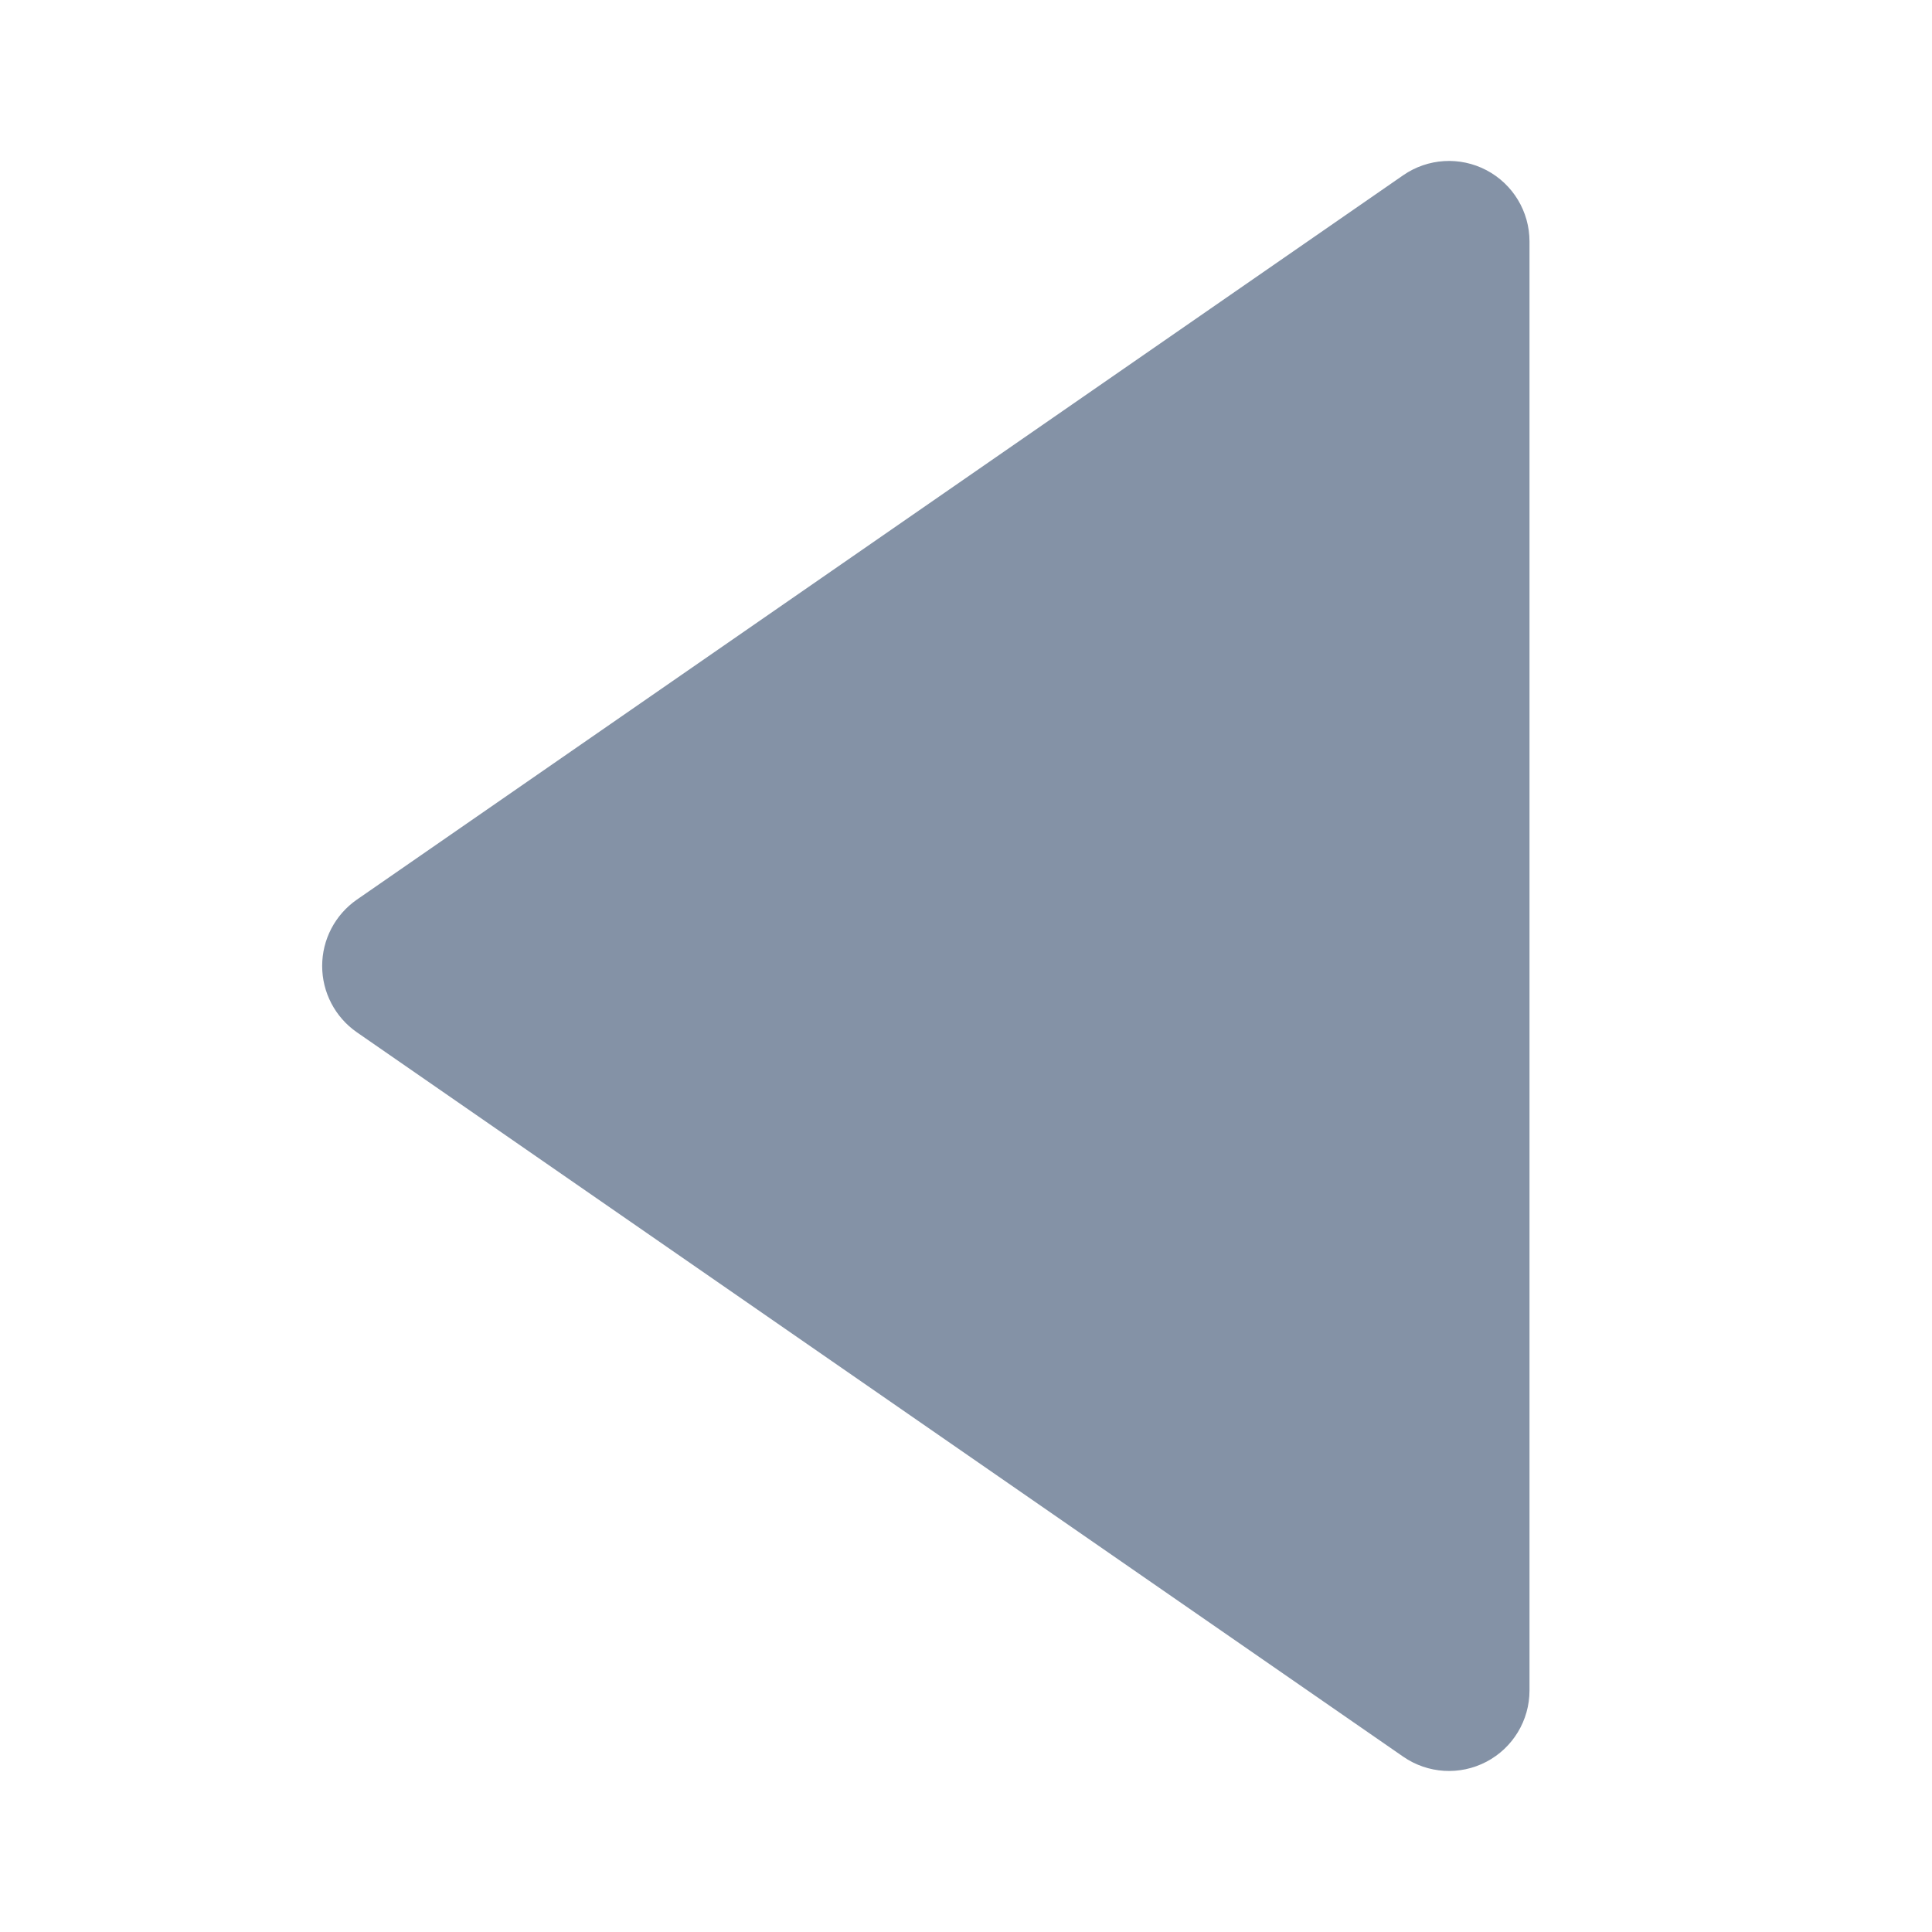
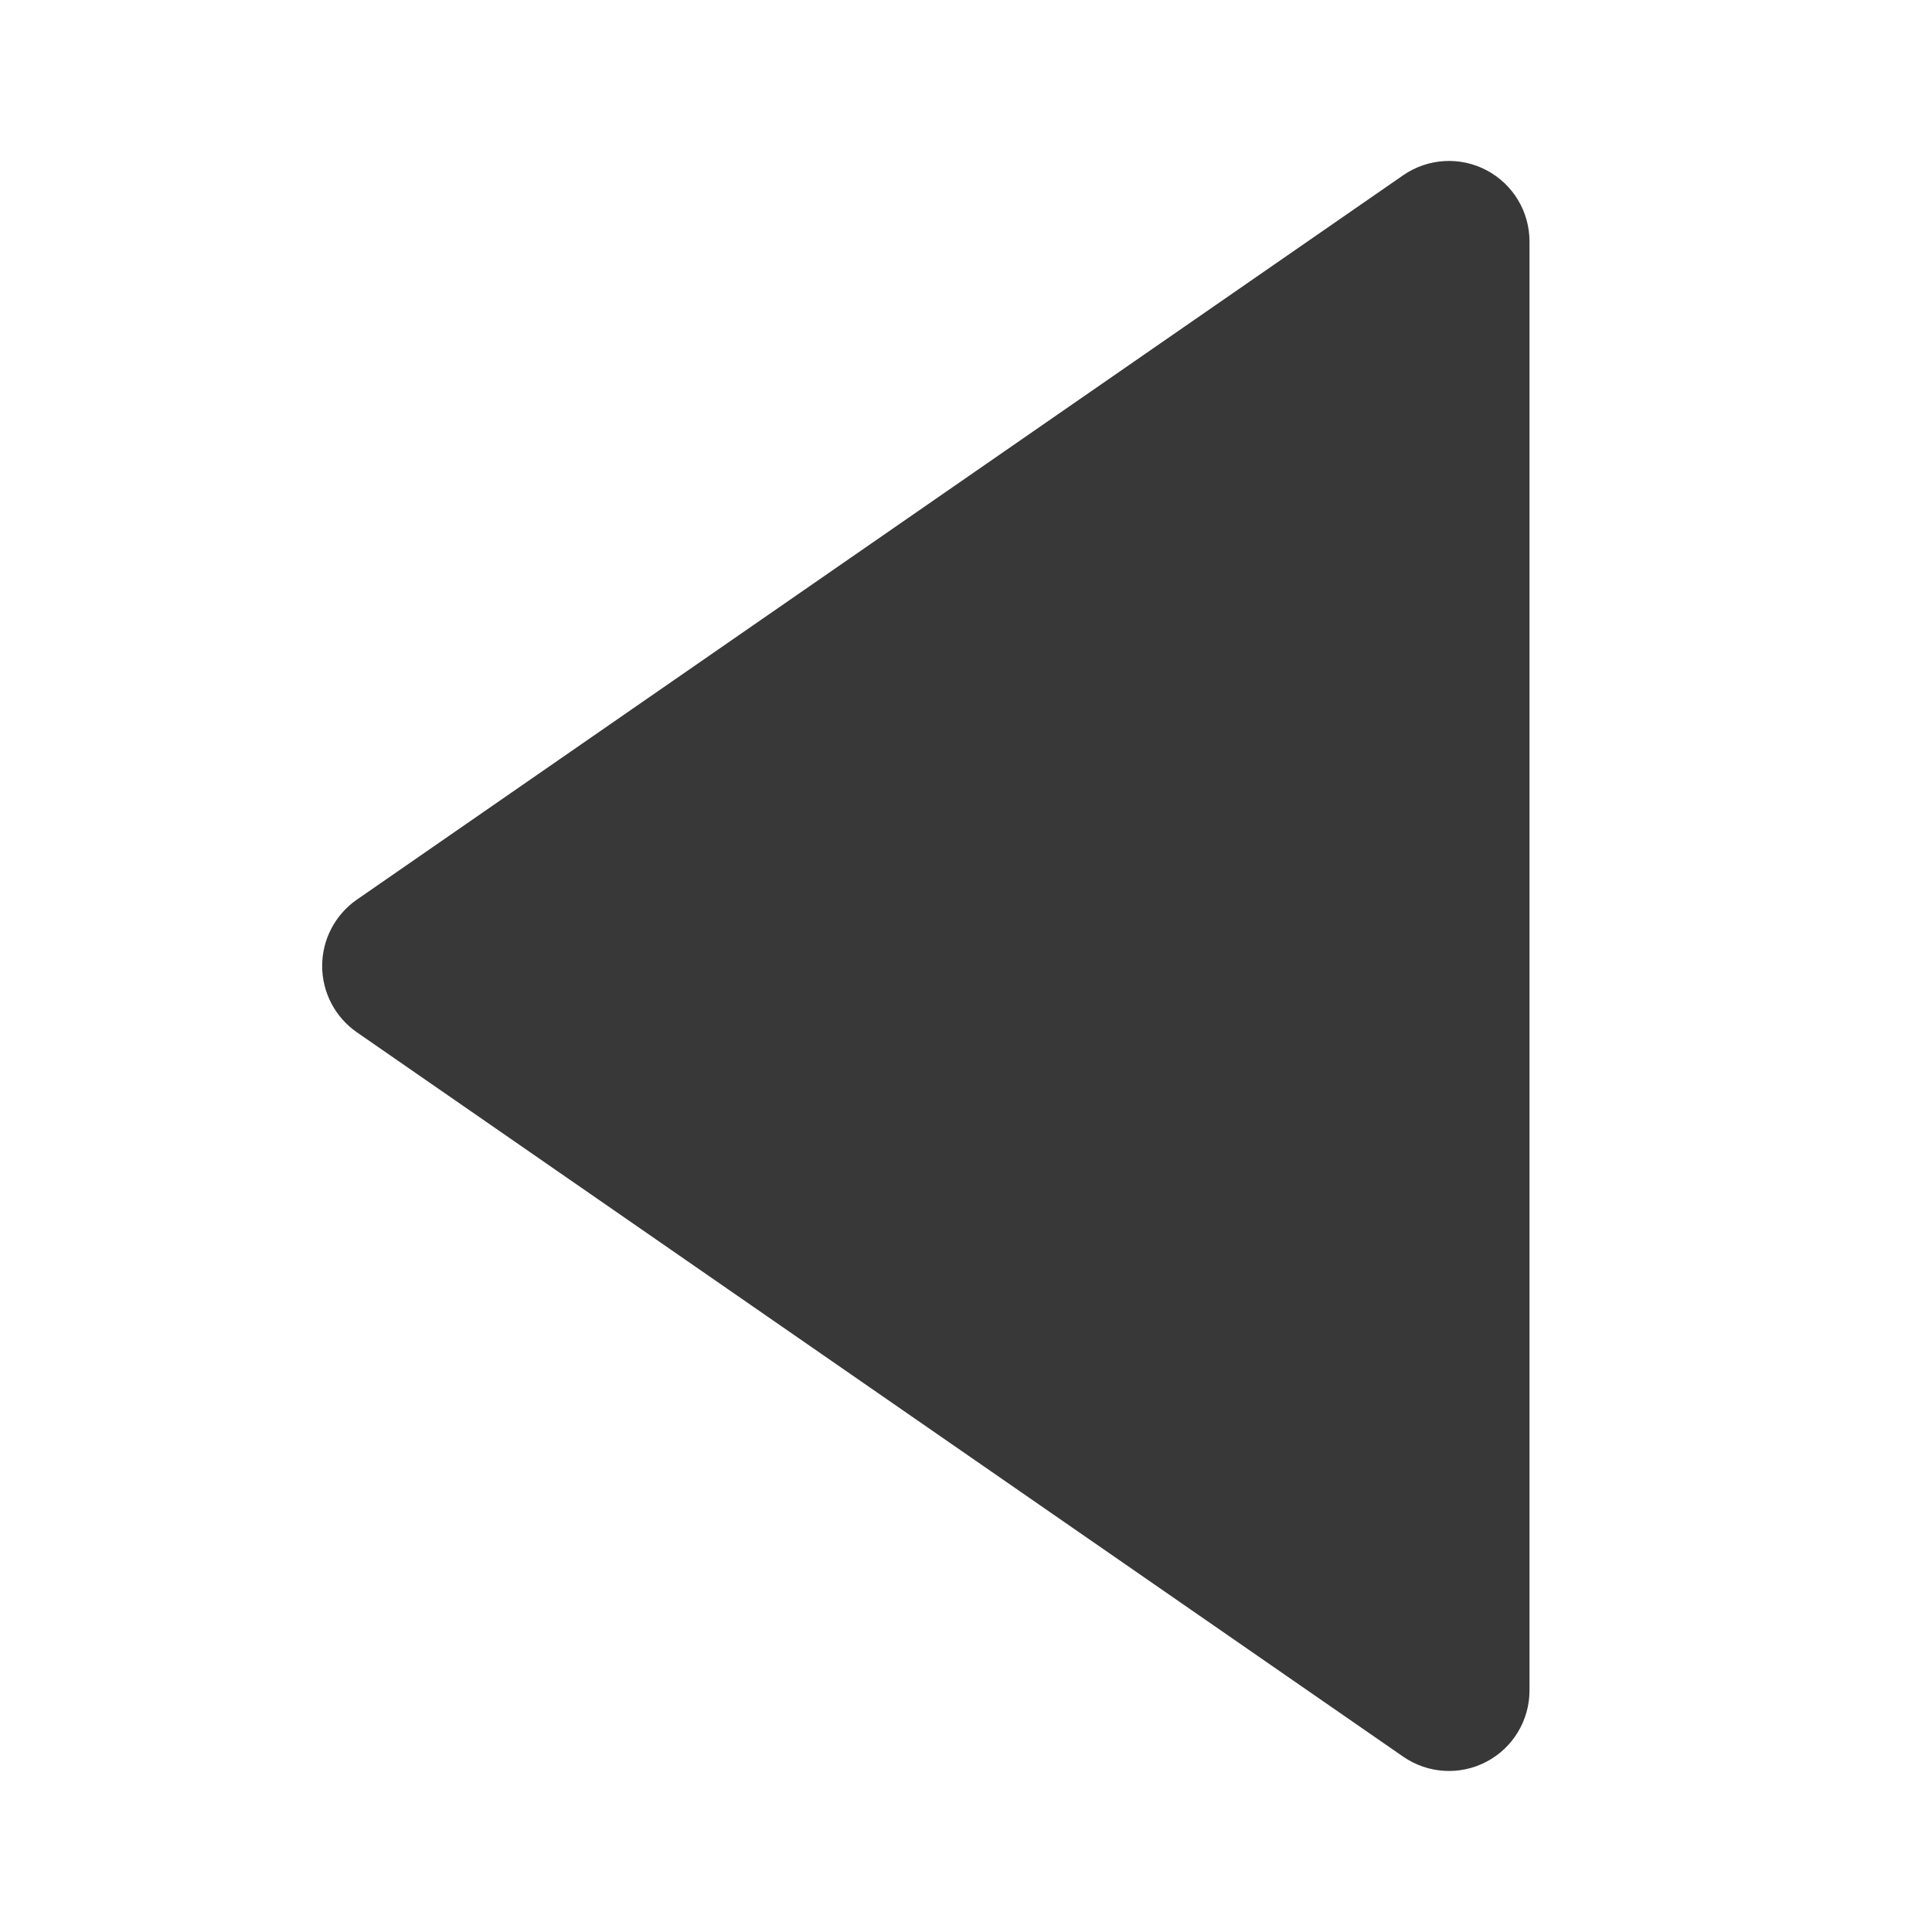
<svg xmlns="http://www.w3.org/2000/svg" width="30px" height="30px" viewBox="0 0 24 24">
-   <path fill="#8492a6" d="m4.431 12.822l13 9A1 1 0 0 0 19 21V3a1 1 0 0 0-1.569-.823l-13 9a1.003 1.003 0 0 0 0 1.645z" />
+   <path fill="#383838" d="m4.431 12.822l13 9A1 1 0 0 0 19 21V3a1 1 0 0 0-1.569-.823l-13 9a1.003 1.003 0 0 0 0 1.645z" />
</svg>
